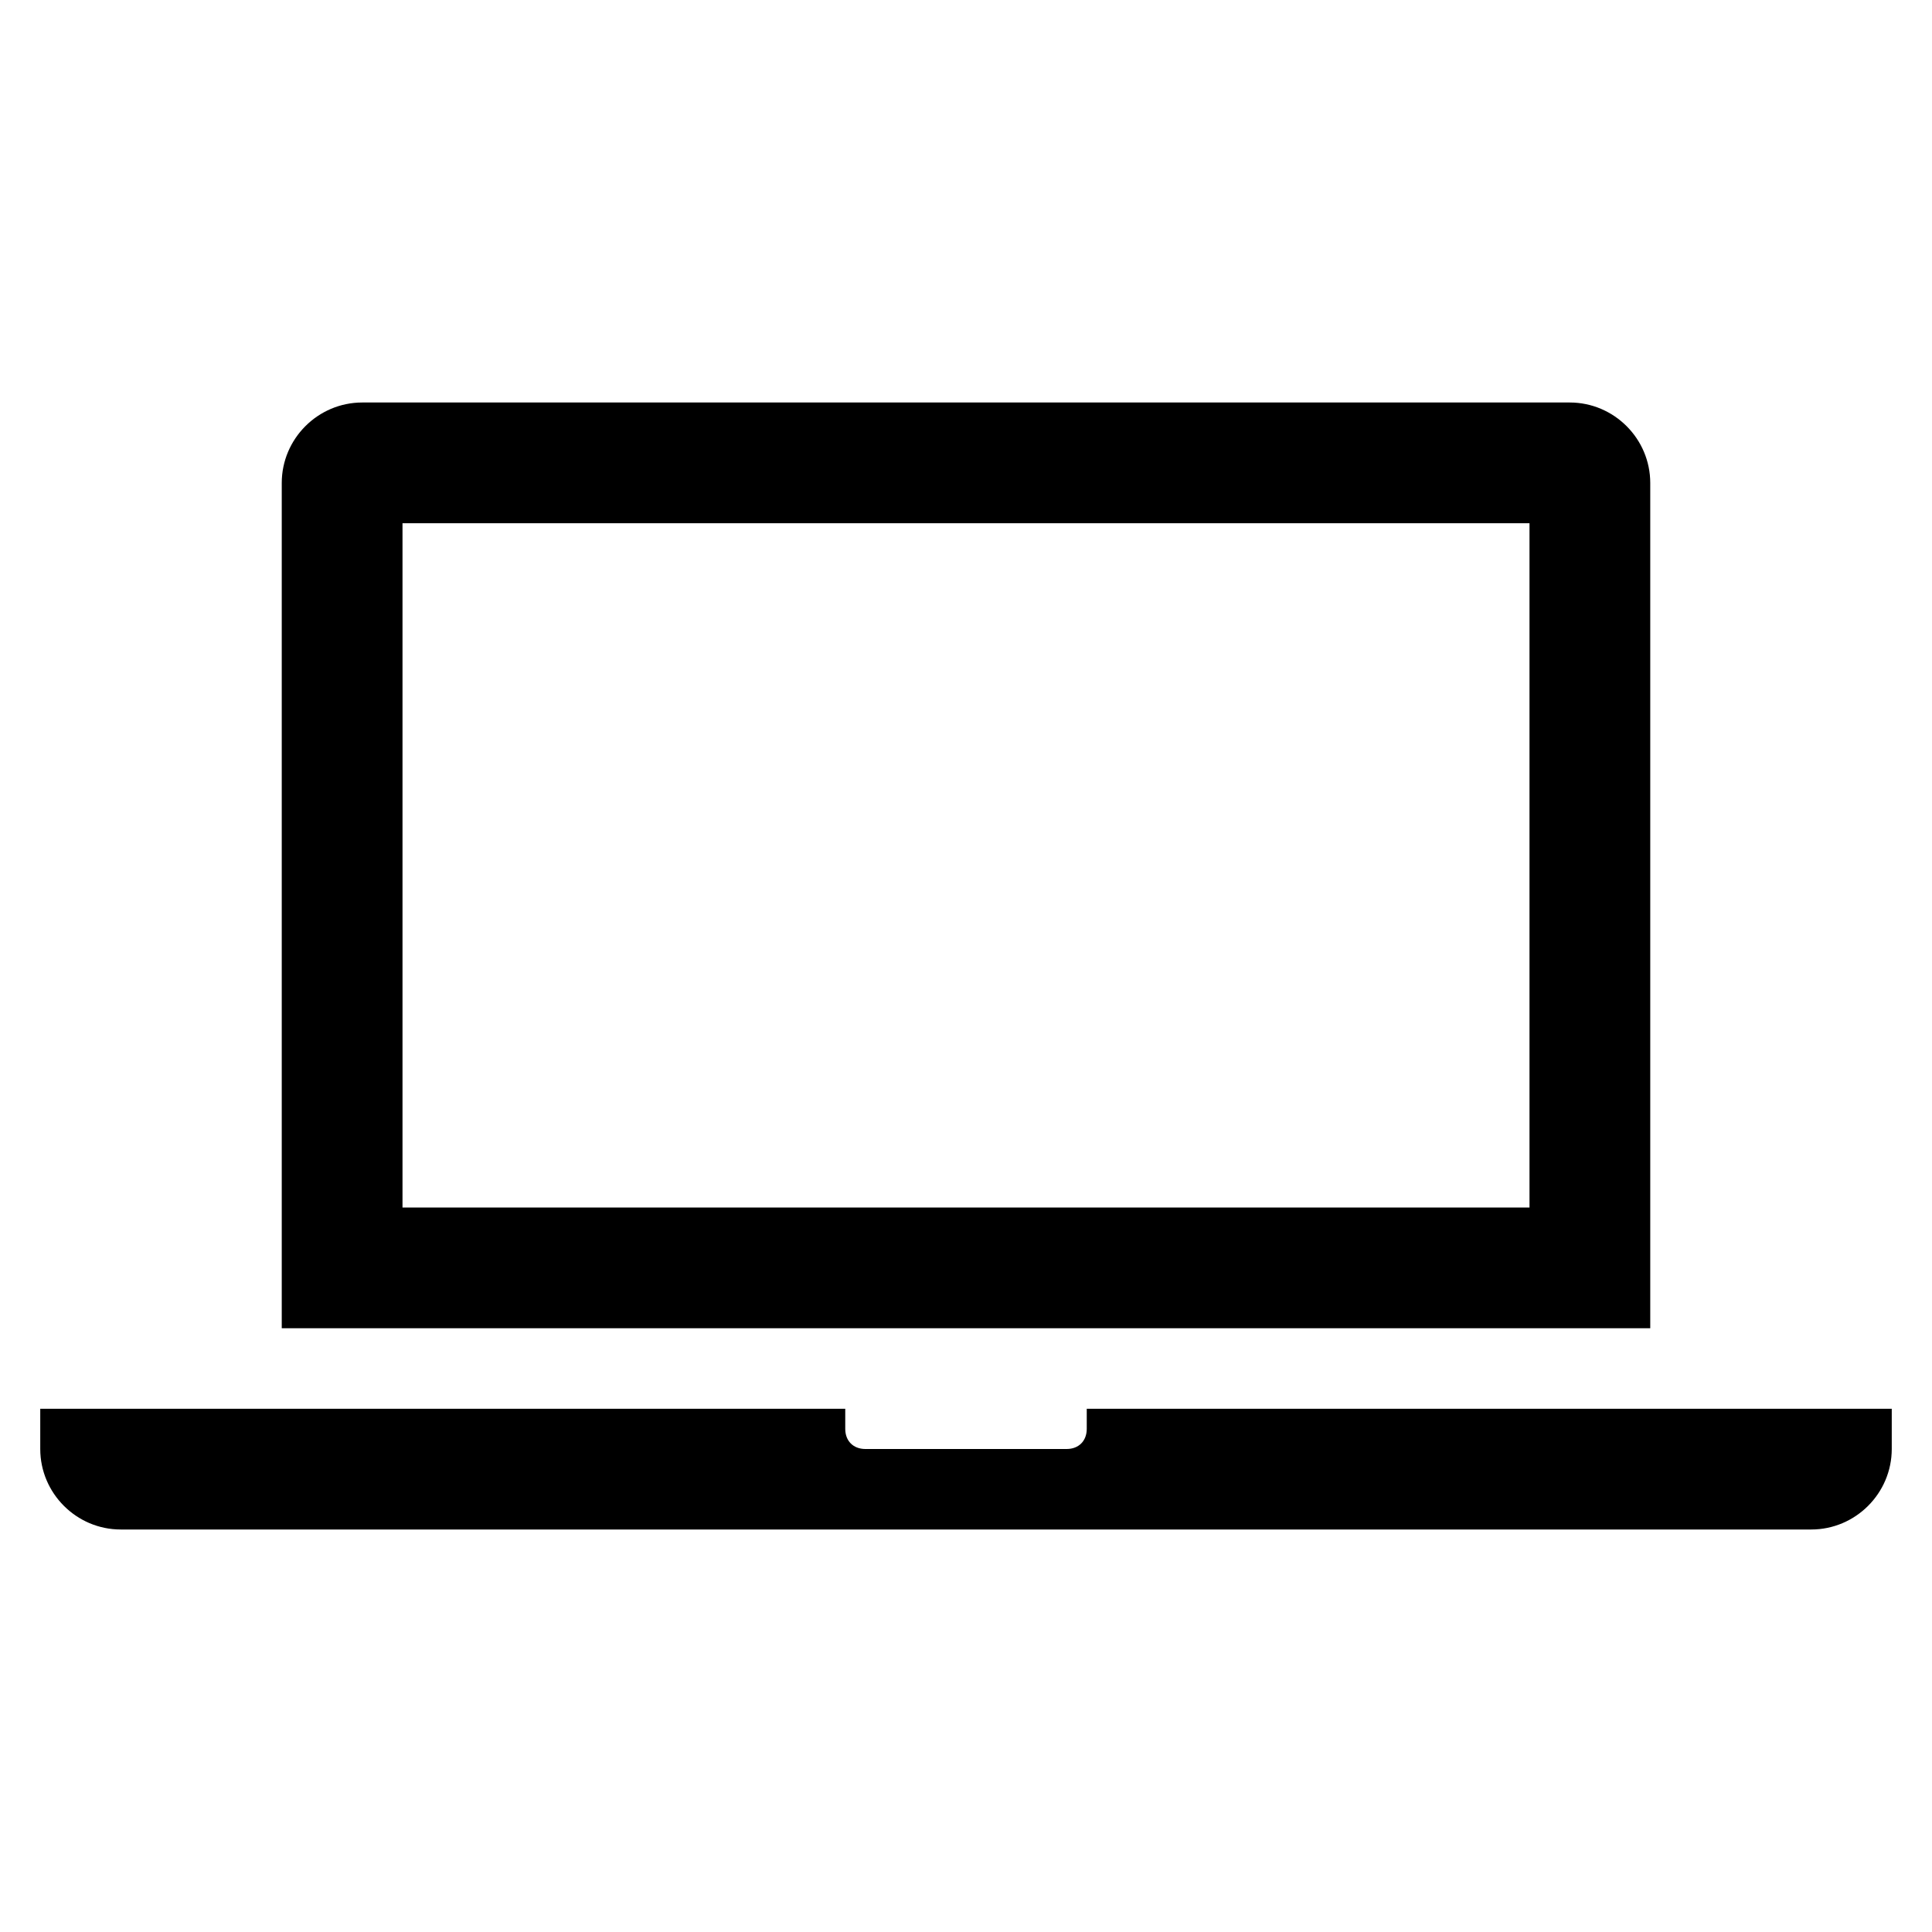
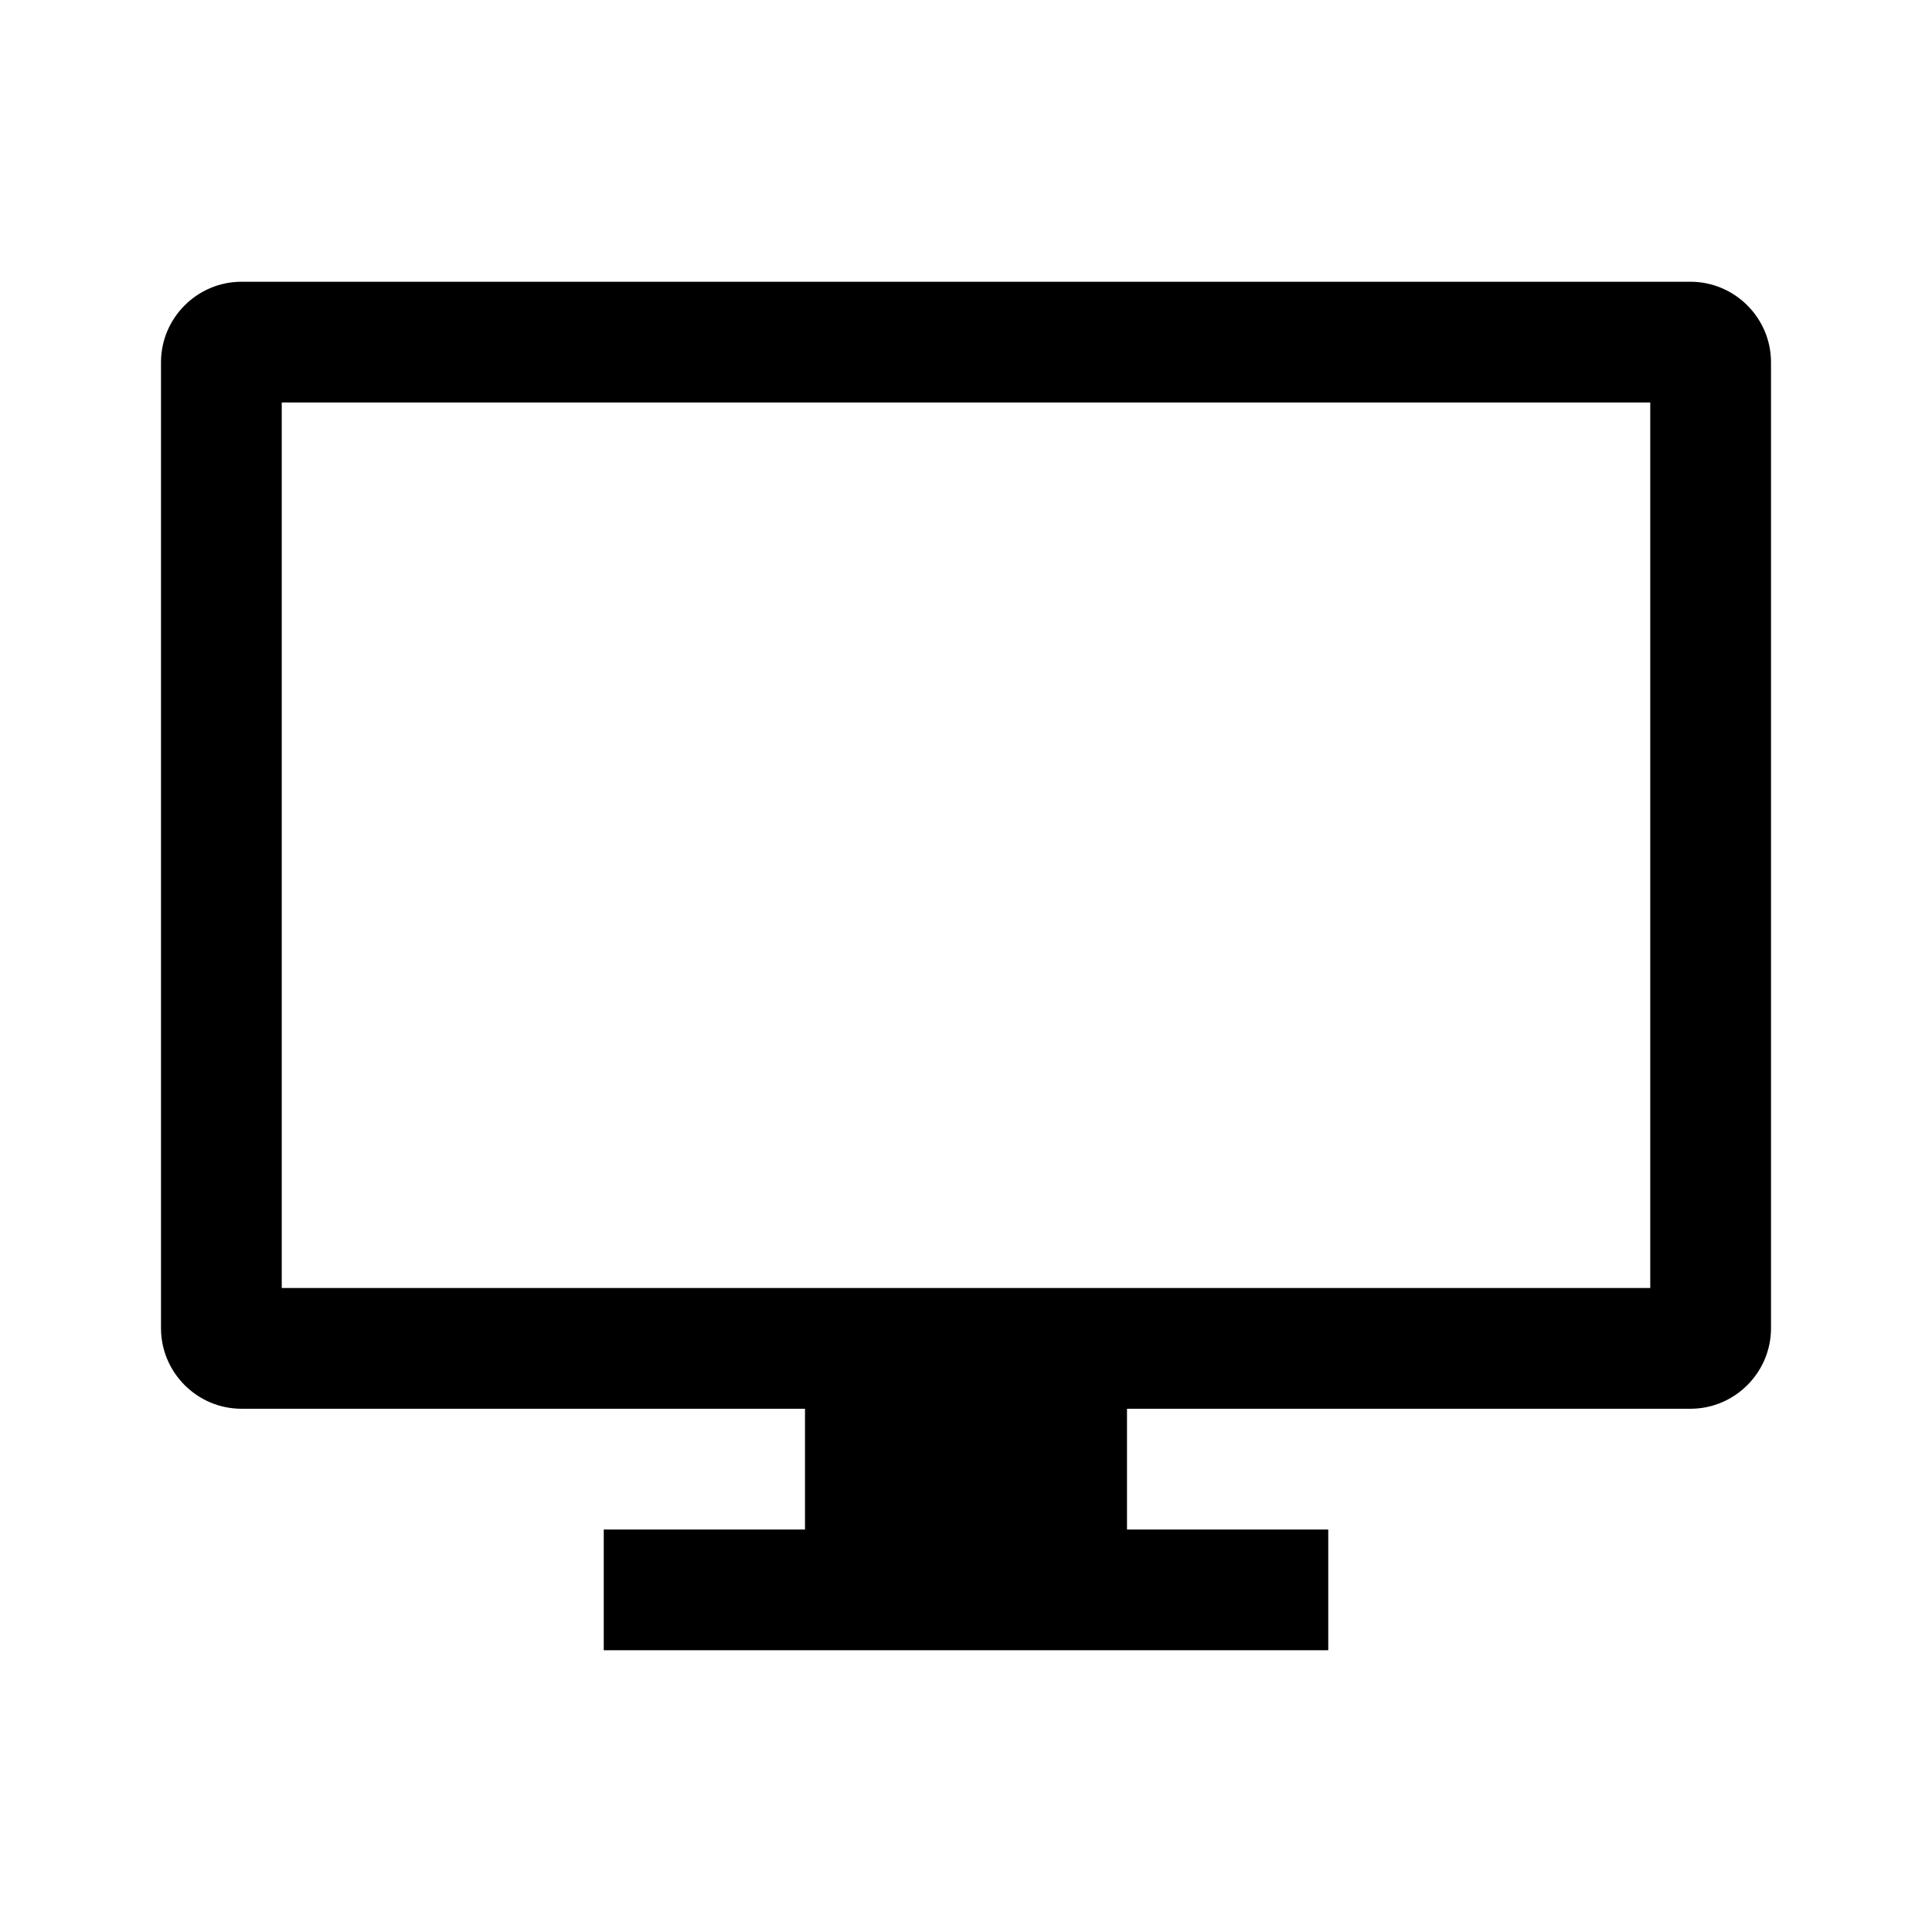
- <svg xmlns="http://www.w3.org/2000/svg" viewBox="0 0 96 96" id="Icons_Laptop" overflow="hidden">
-   <path d="M76 60 20 60 20 26 76 26 76 60ZM82 24C82 21.8 80.2 20 78 20L18 20C15.8 20 14 21.8 14 24L14 66 82 66 82 24Z" />
-   <path d="M54 70 54 71C54 71.6 53.6 72 53 72L43 72C42.4 72 42 71.6 42 71L42 70 2 70 2 72C2 74.2 3.8 76 6 76L90 76C92.2 76 94 74.2 94 72L94 70 54 70Z" />
+ <svg xmlns="http://www.w3.org/2000/svg" viewBox="0 0 96 96" id="Icons_Monitor" overflow="hidden">
+   <path d="M82 64 14 64 14 20 82 20 82 64ZM84 14 12 14C9.8 14 8 15.8 8 18L8 66C8 68.2 9.8 70 12 70L40 70 40 76 30 76 30 82 66 82 66 76 56 76 56 70 84 70C86.2 70 88 68.2 88 66L88 18C88 15.8 86.2 14 84 14Z" />
</svg>
